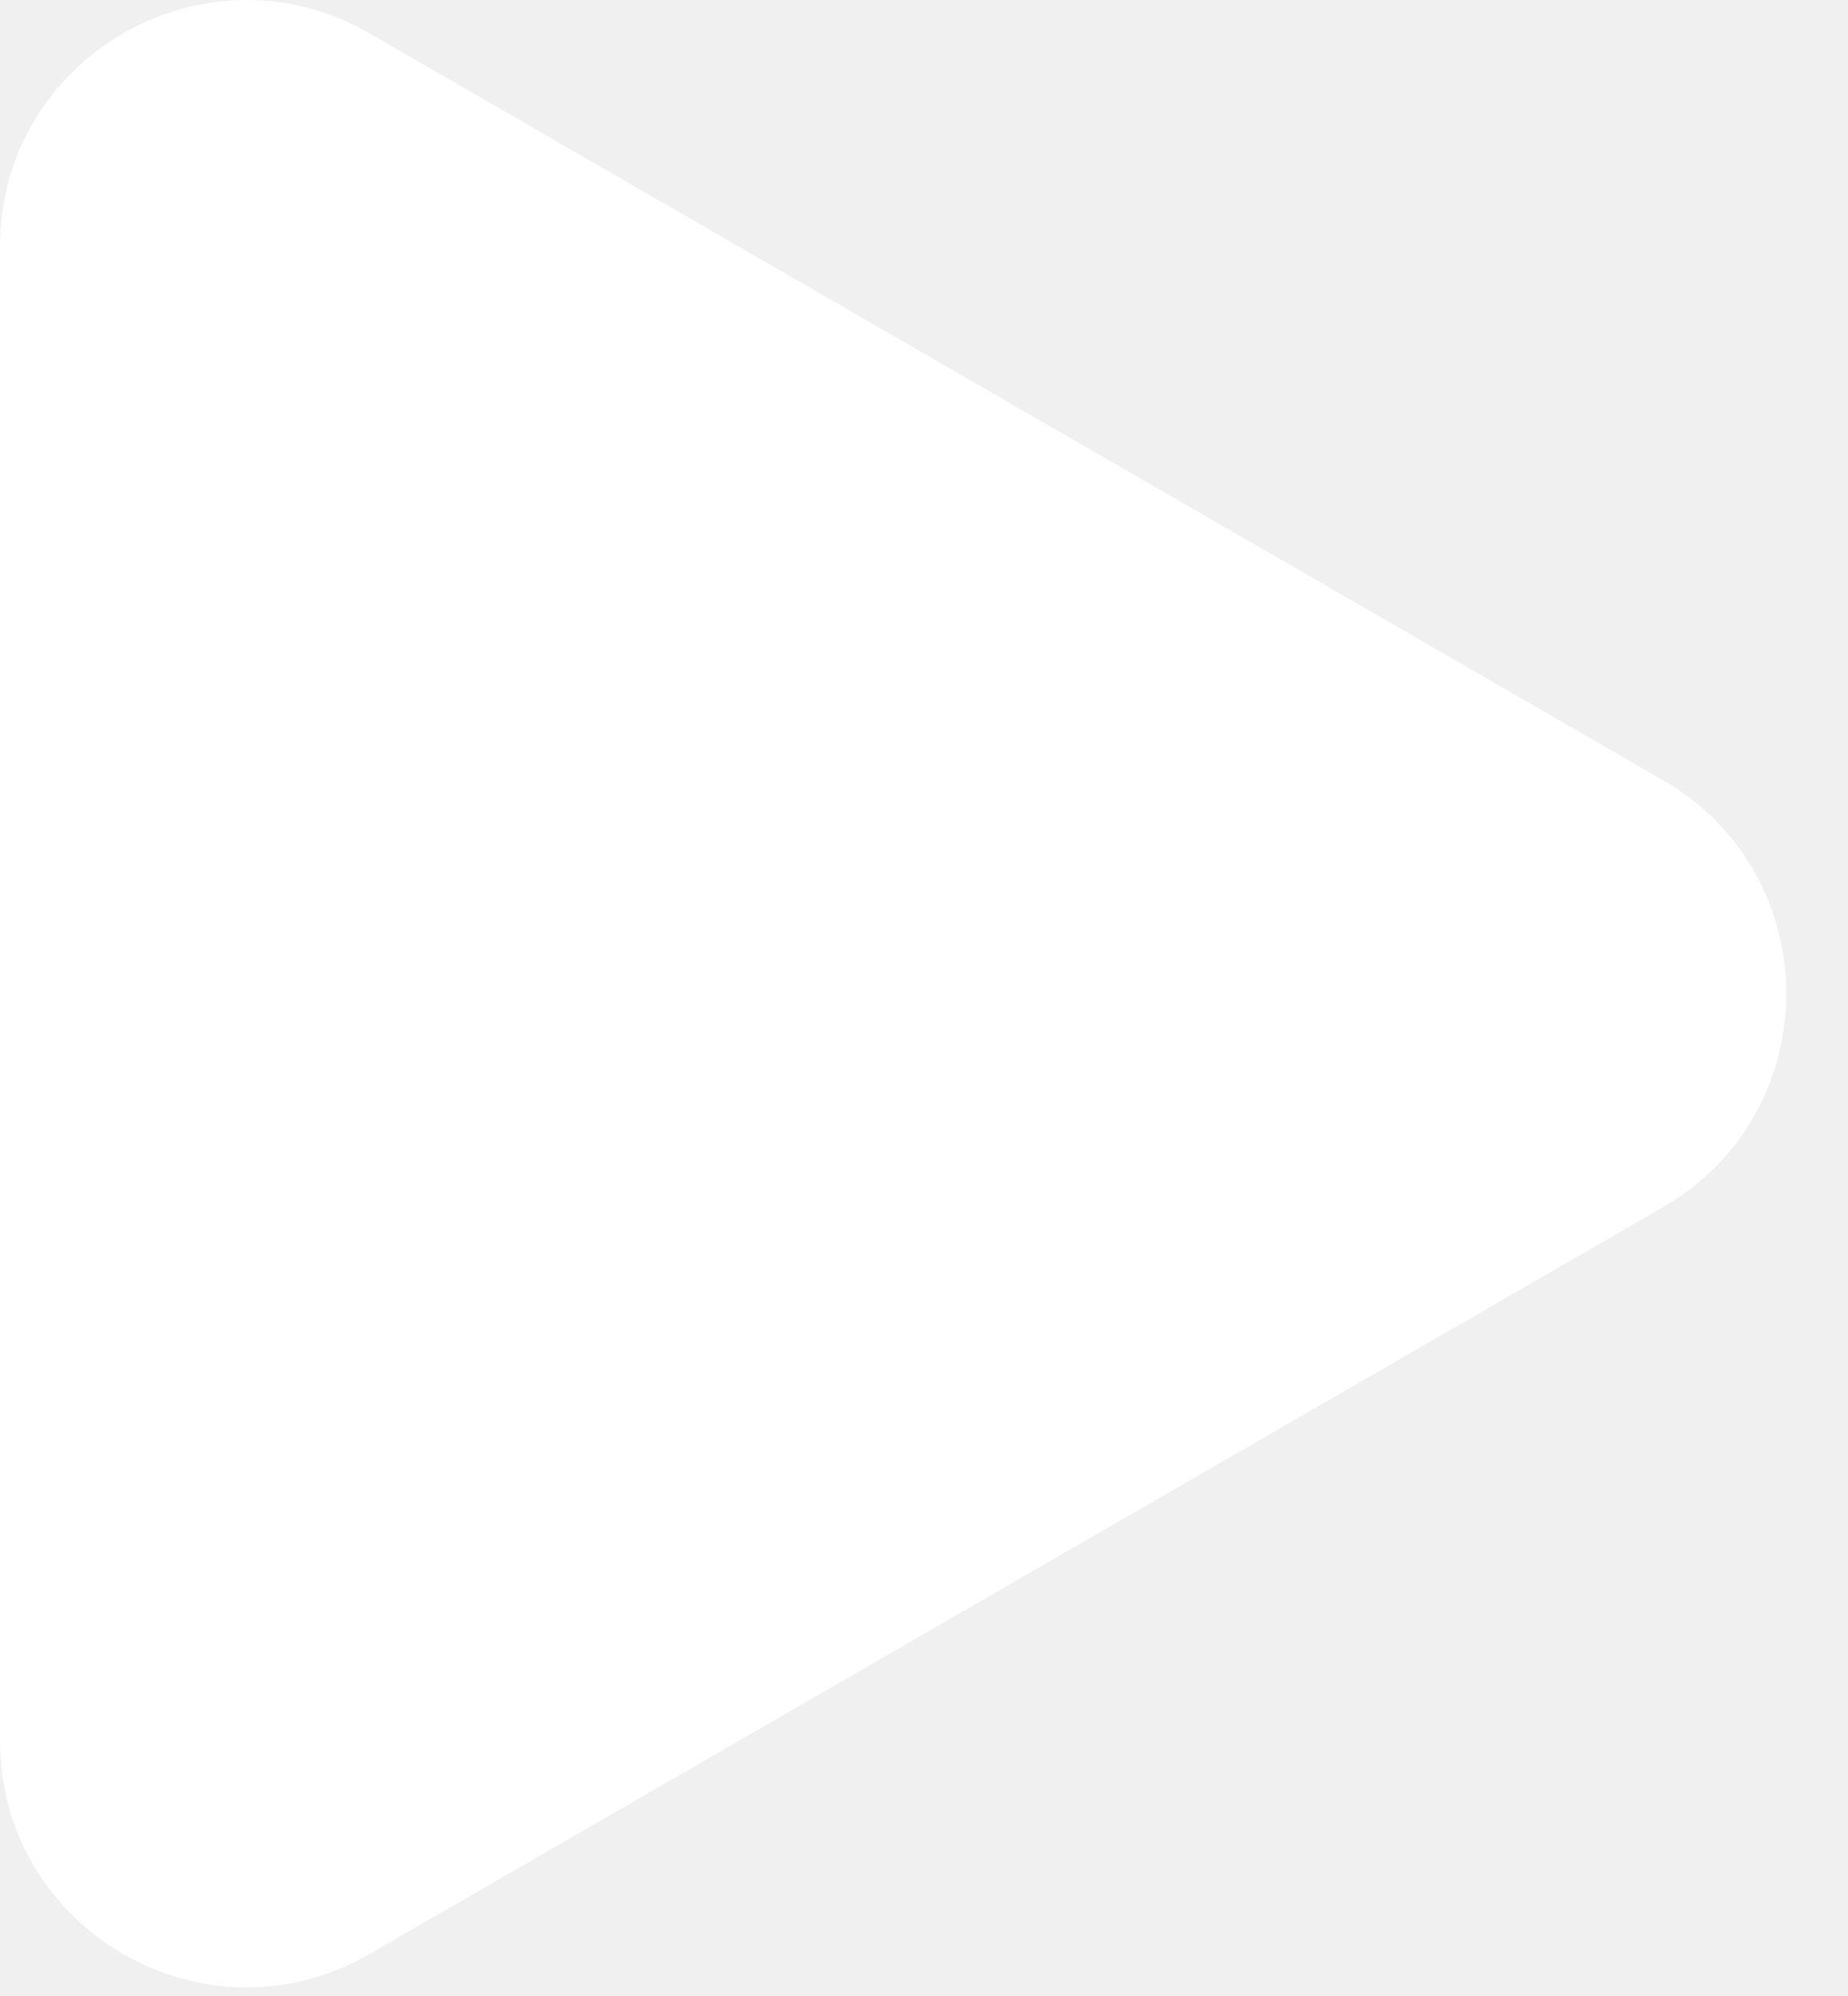
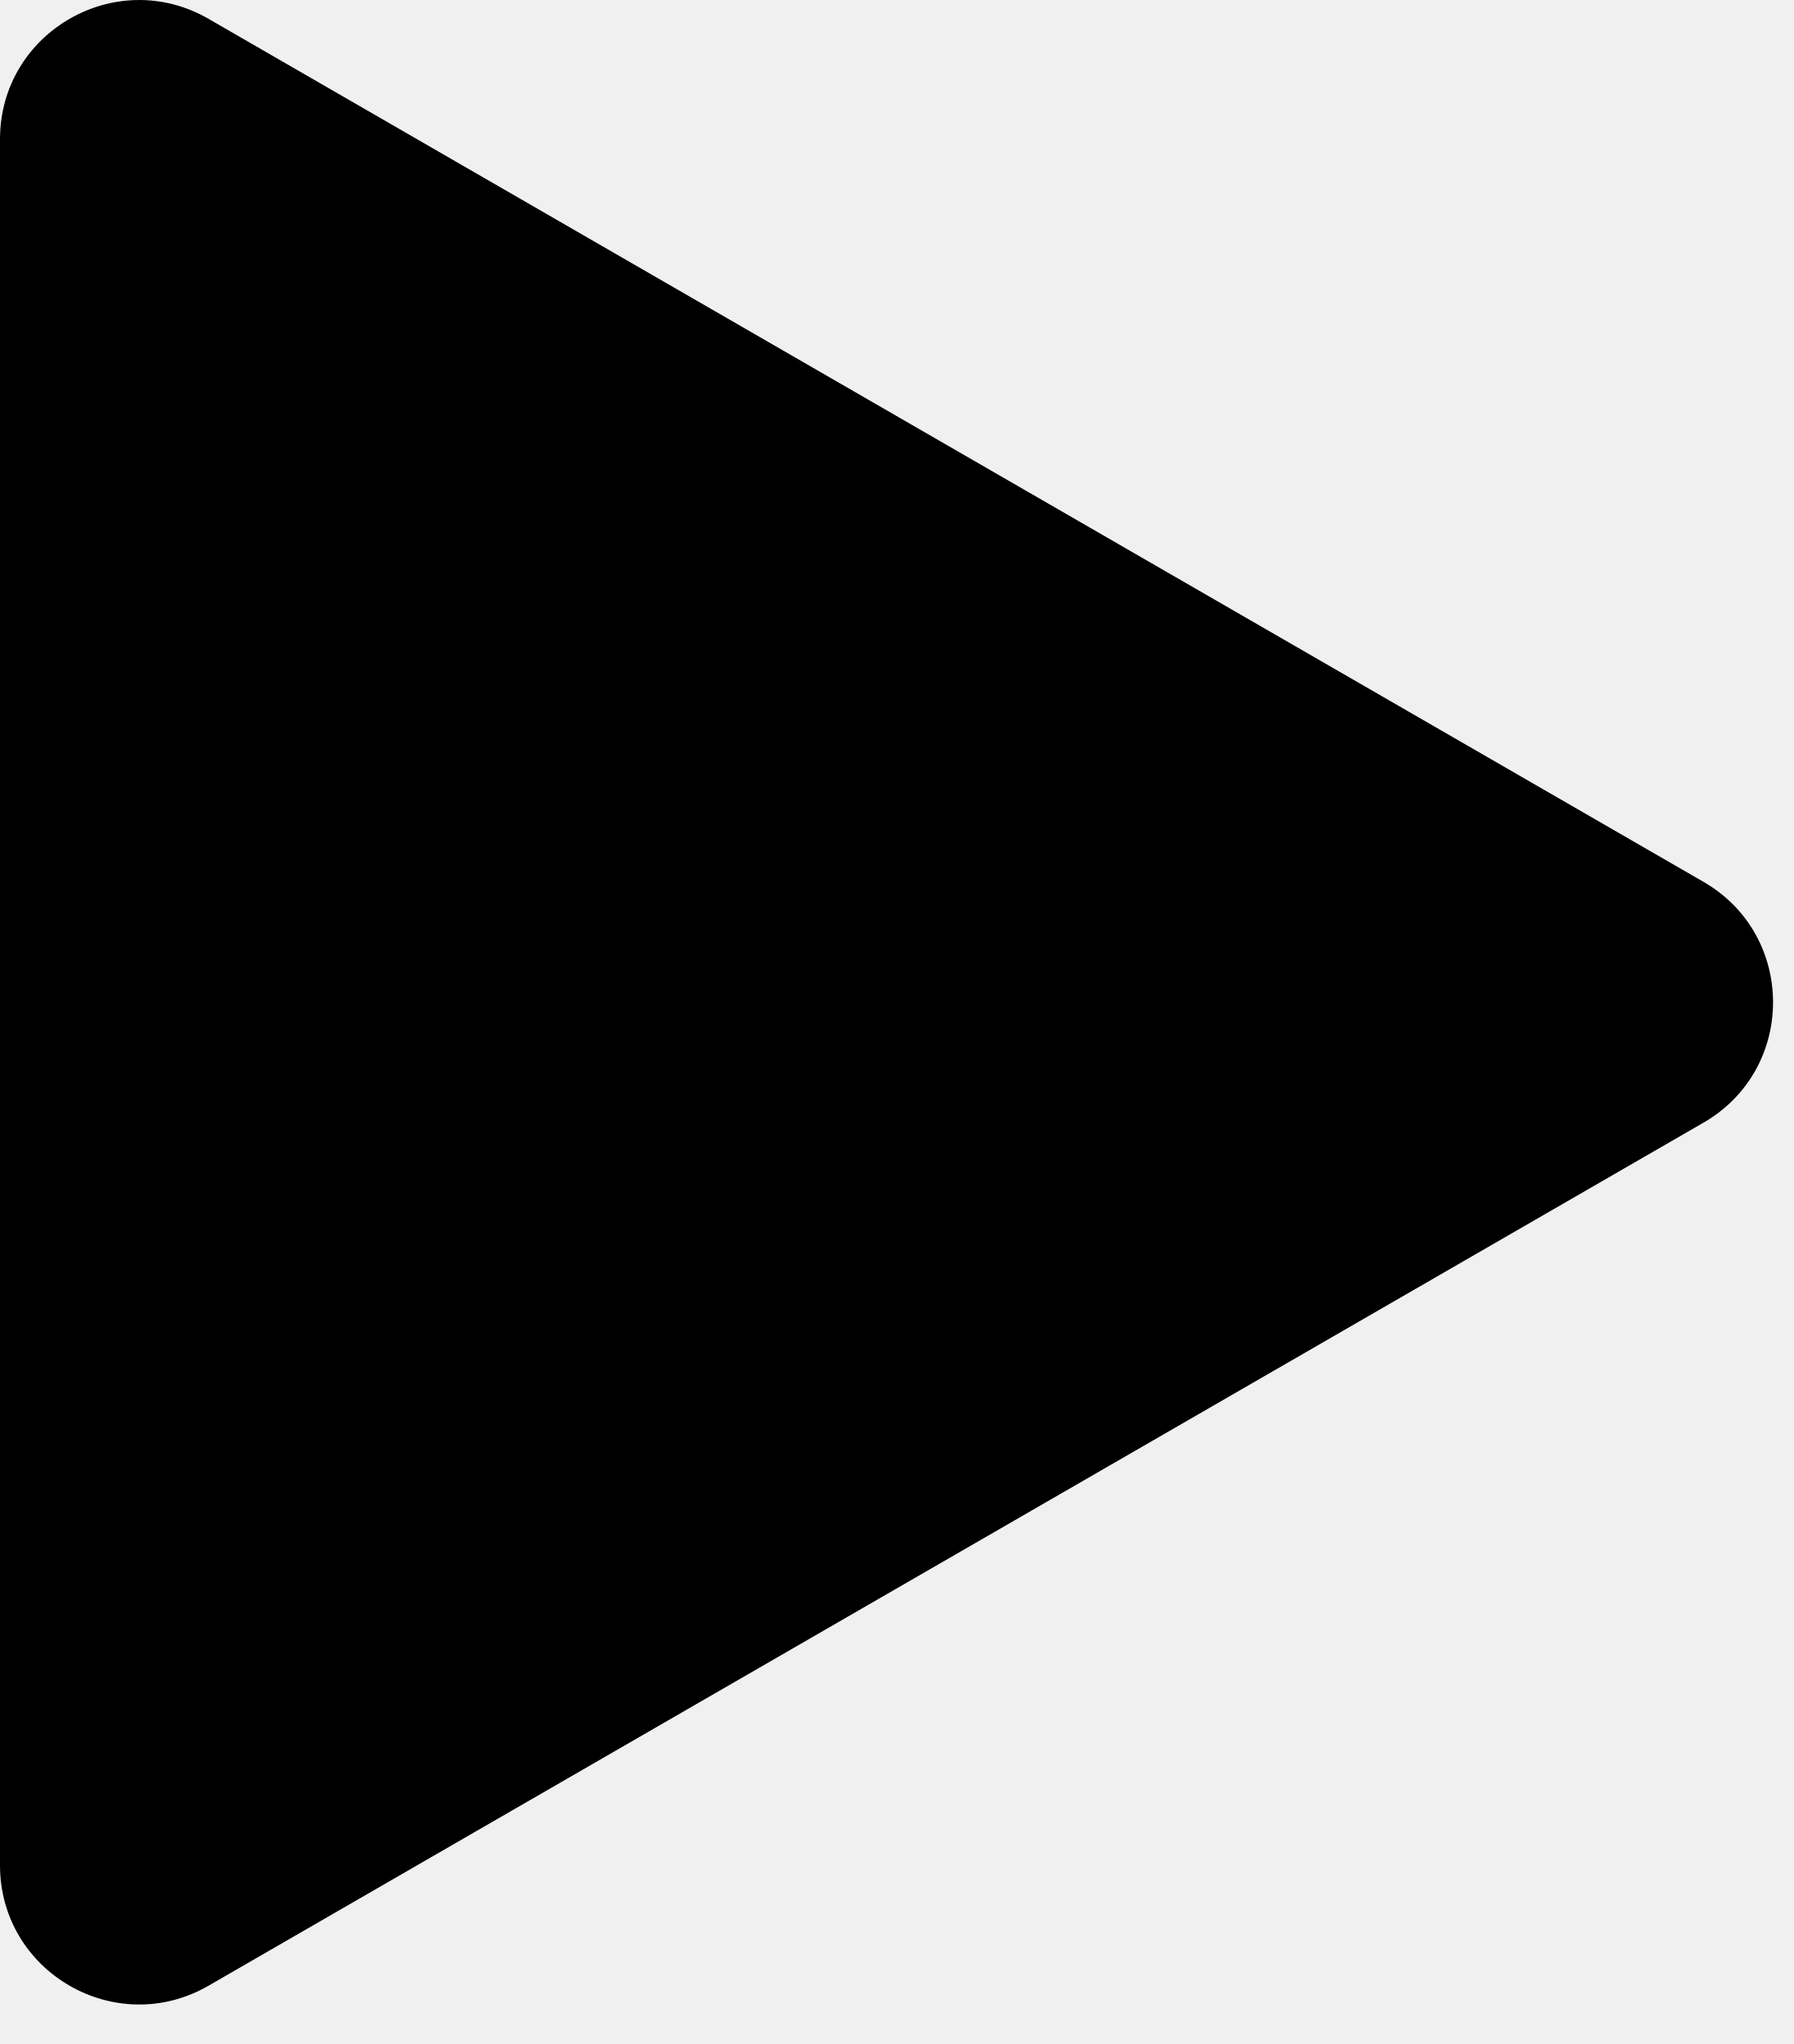
- <svg xmlns="http://www.w3.org/2000/svg" width="25" height="27" viewBox="0 0 25 27" fill="none">
-   <path d="M22.5 10.555C24.722 11.838 24.722 15.046 22.5 16.329L5 26.432C2.778 27.715 -1.35518e-06 26.112 -1.24302e-06 23.546L-3.59732e-07 3.338C-2.47568e-07 0.772 2.778 -0.831 5 0.452L22.5 10.555Z" fill="white" />
+ <svg xmlns="http://www.w3.org/2000/svg" width="43" height="49" viewBox="0 0 43 49" fill="none">
+   <path d="M40.833 21.14C43.056 22.423 43.056 25.631 40.833 26.913L5 47.602C2.778 48.885 -2.52403e-05 47.281 -2.51281e-05 44.715L-2.33195e-05 3.338C-2.32073e-05 0.772 2.778 -0.831 5 0.452L40.833 21.14Z" fill="black" />
</svg>
